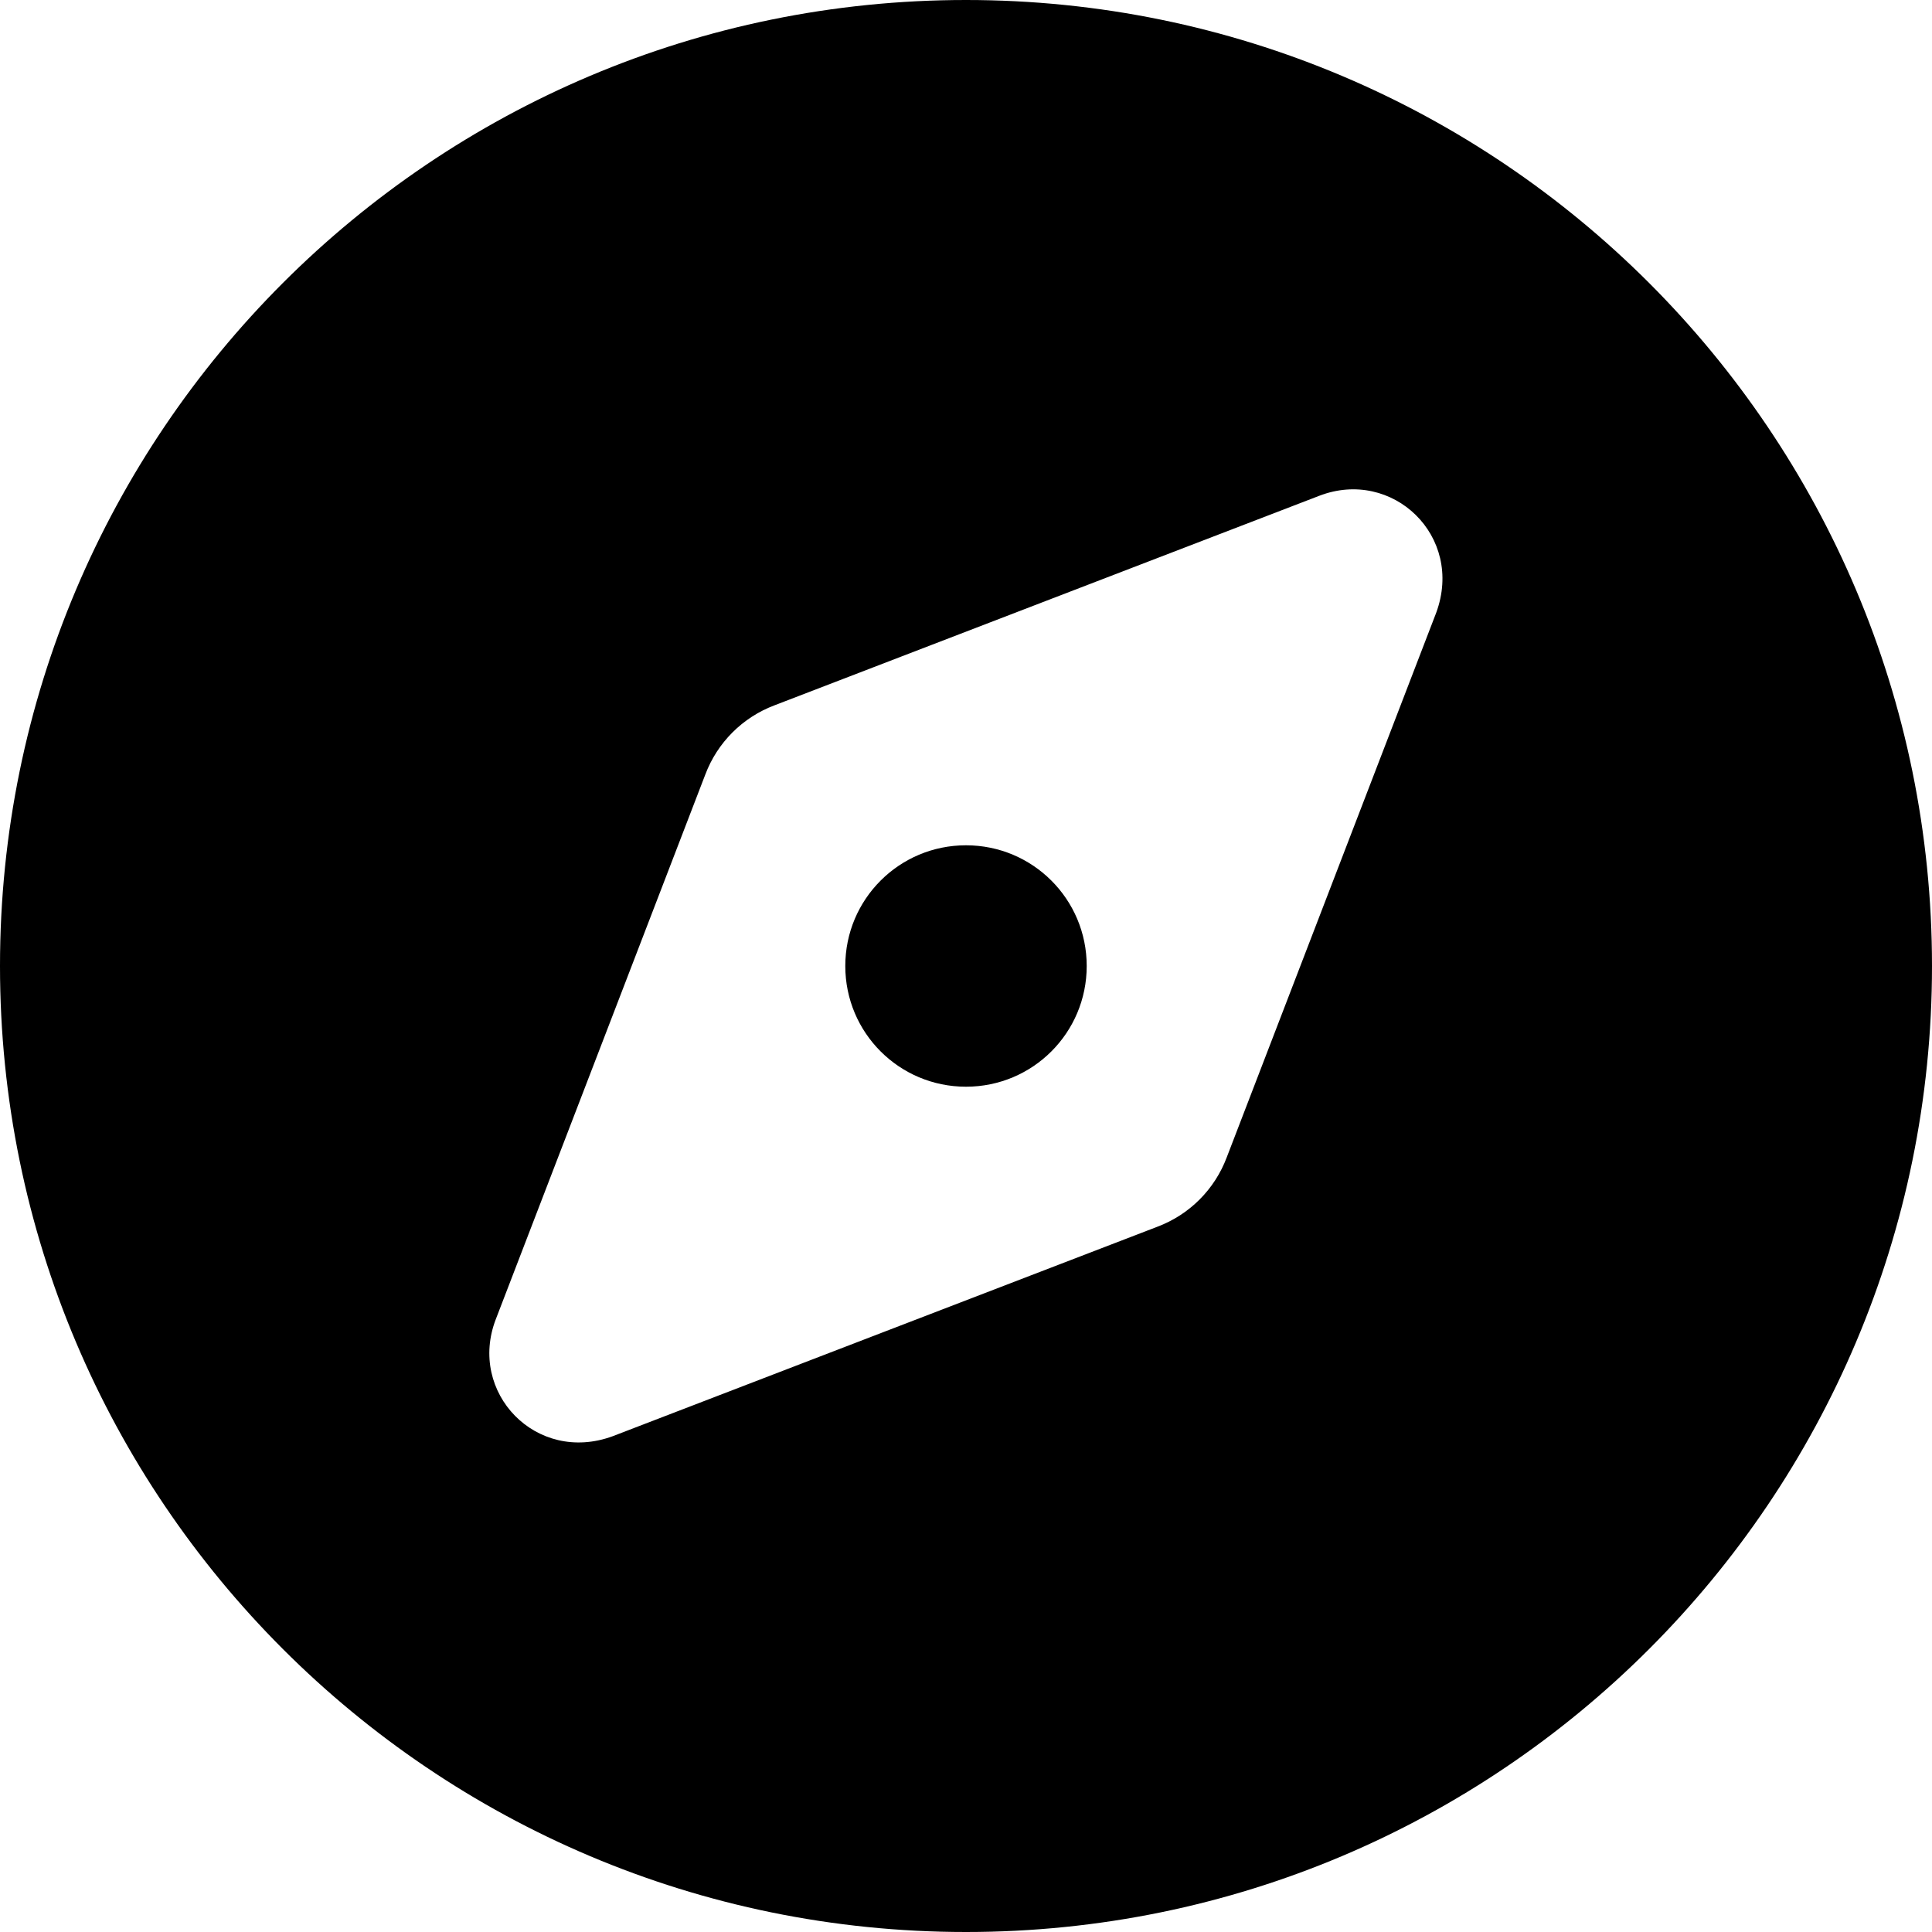
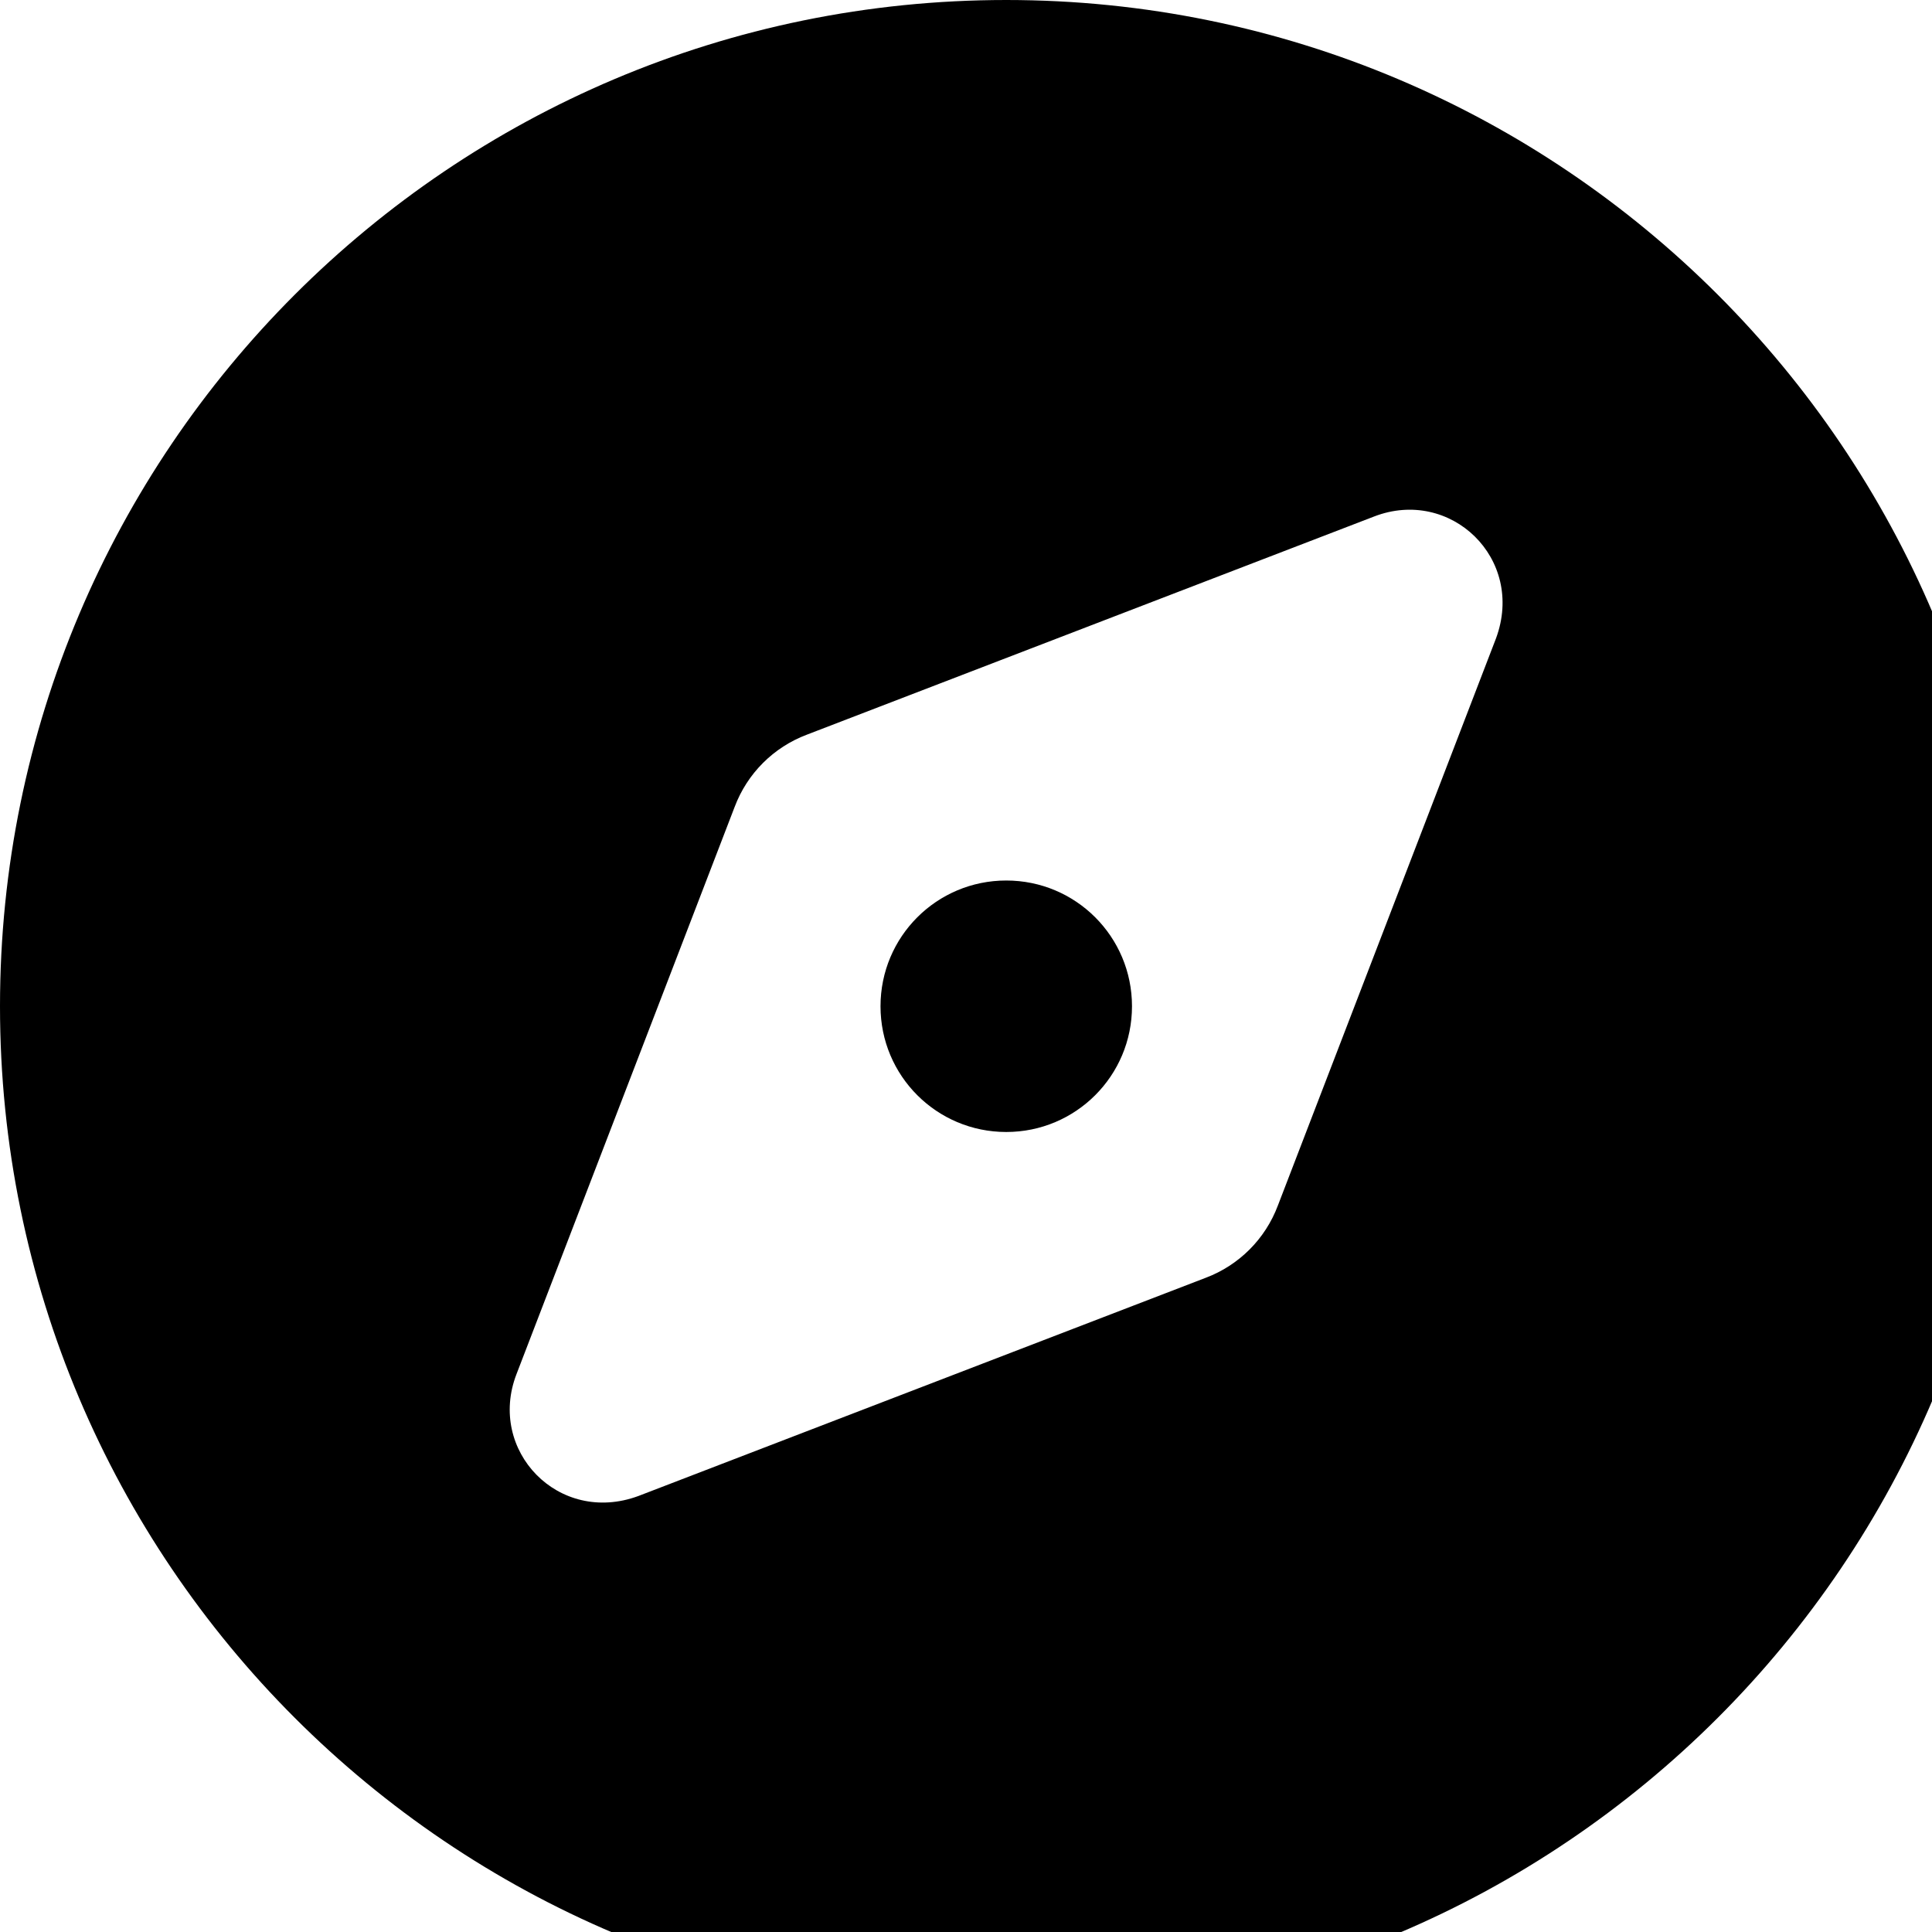
- <svg xmlns="http://www.w3.org/2000/svg" width="25" height="25" viewBox="0 0 25 25" fill="none">
+ <svg xmlns="http://www.w3.org/2000/svg" width="24" height="24" viewBox="0 0 24 24" fill="none">
  <path d="M14.062 12.5C14.062 13.364 13.364 14.062 12.5 14.062C11.636 14.062 10.938 13.364 10.938 12.5C10.938 11.636 11.636 10.938 12.5 10.938C13.364 10.938 14.062 11.636 14.062 12.5ZM0 12.5C0 5.596 5.596 0 12.5 0C19.404 0 25 5.596 25 12.5C25 19.404 19.404 25 12.5 25C5.596 25 0 19.404 0 12.5ZM15.874 14.976L18.584 7.93C18.95 6.938 18.018 6.05 17.07 6.416L10.024 9.126C9.609 9.282 9.282 9.609 9.126 10.024L6.416 17.07C6.05 18.018 6.938 18.95 7.93 18.584L14.976 15.874C15.391 15.718 15.718 15.391 15.874 14.976Z" fill="black" />
</svg>
